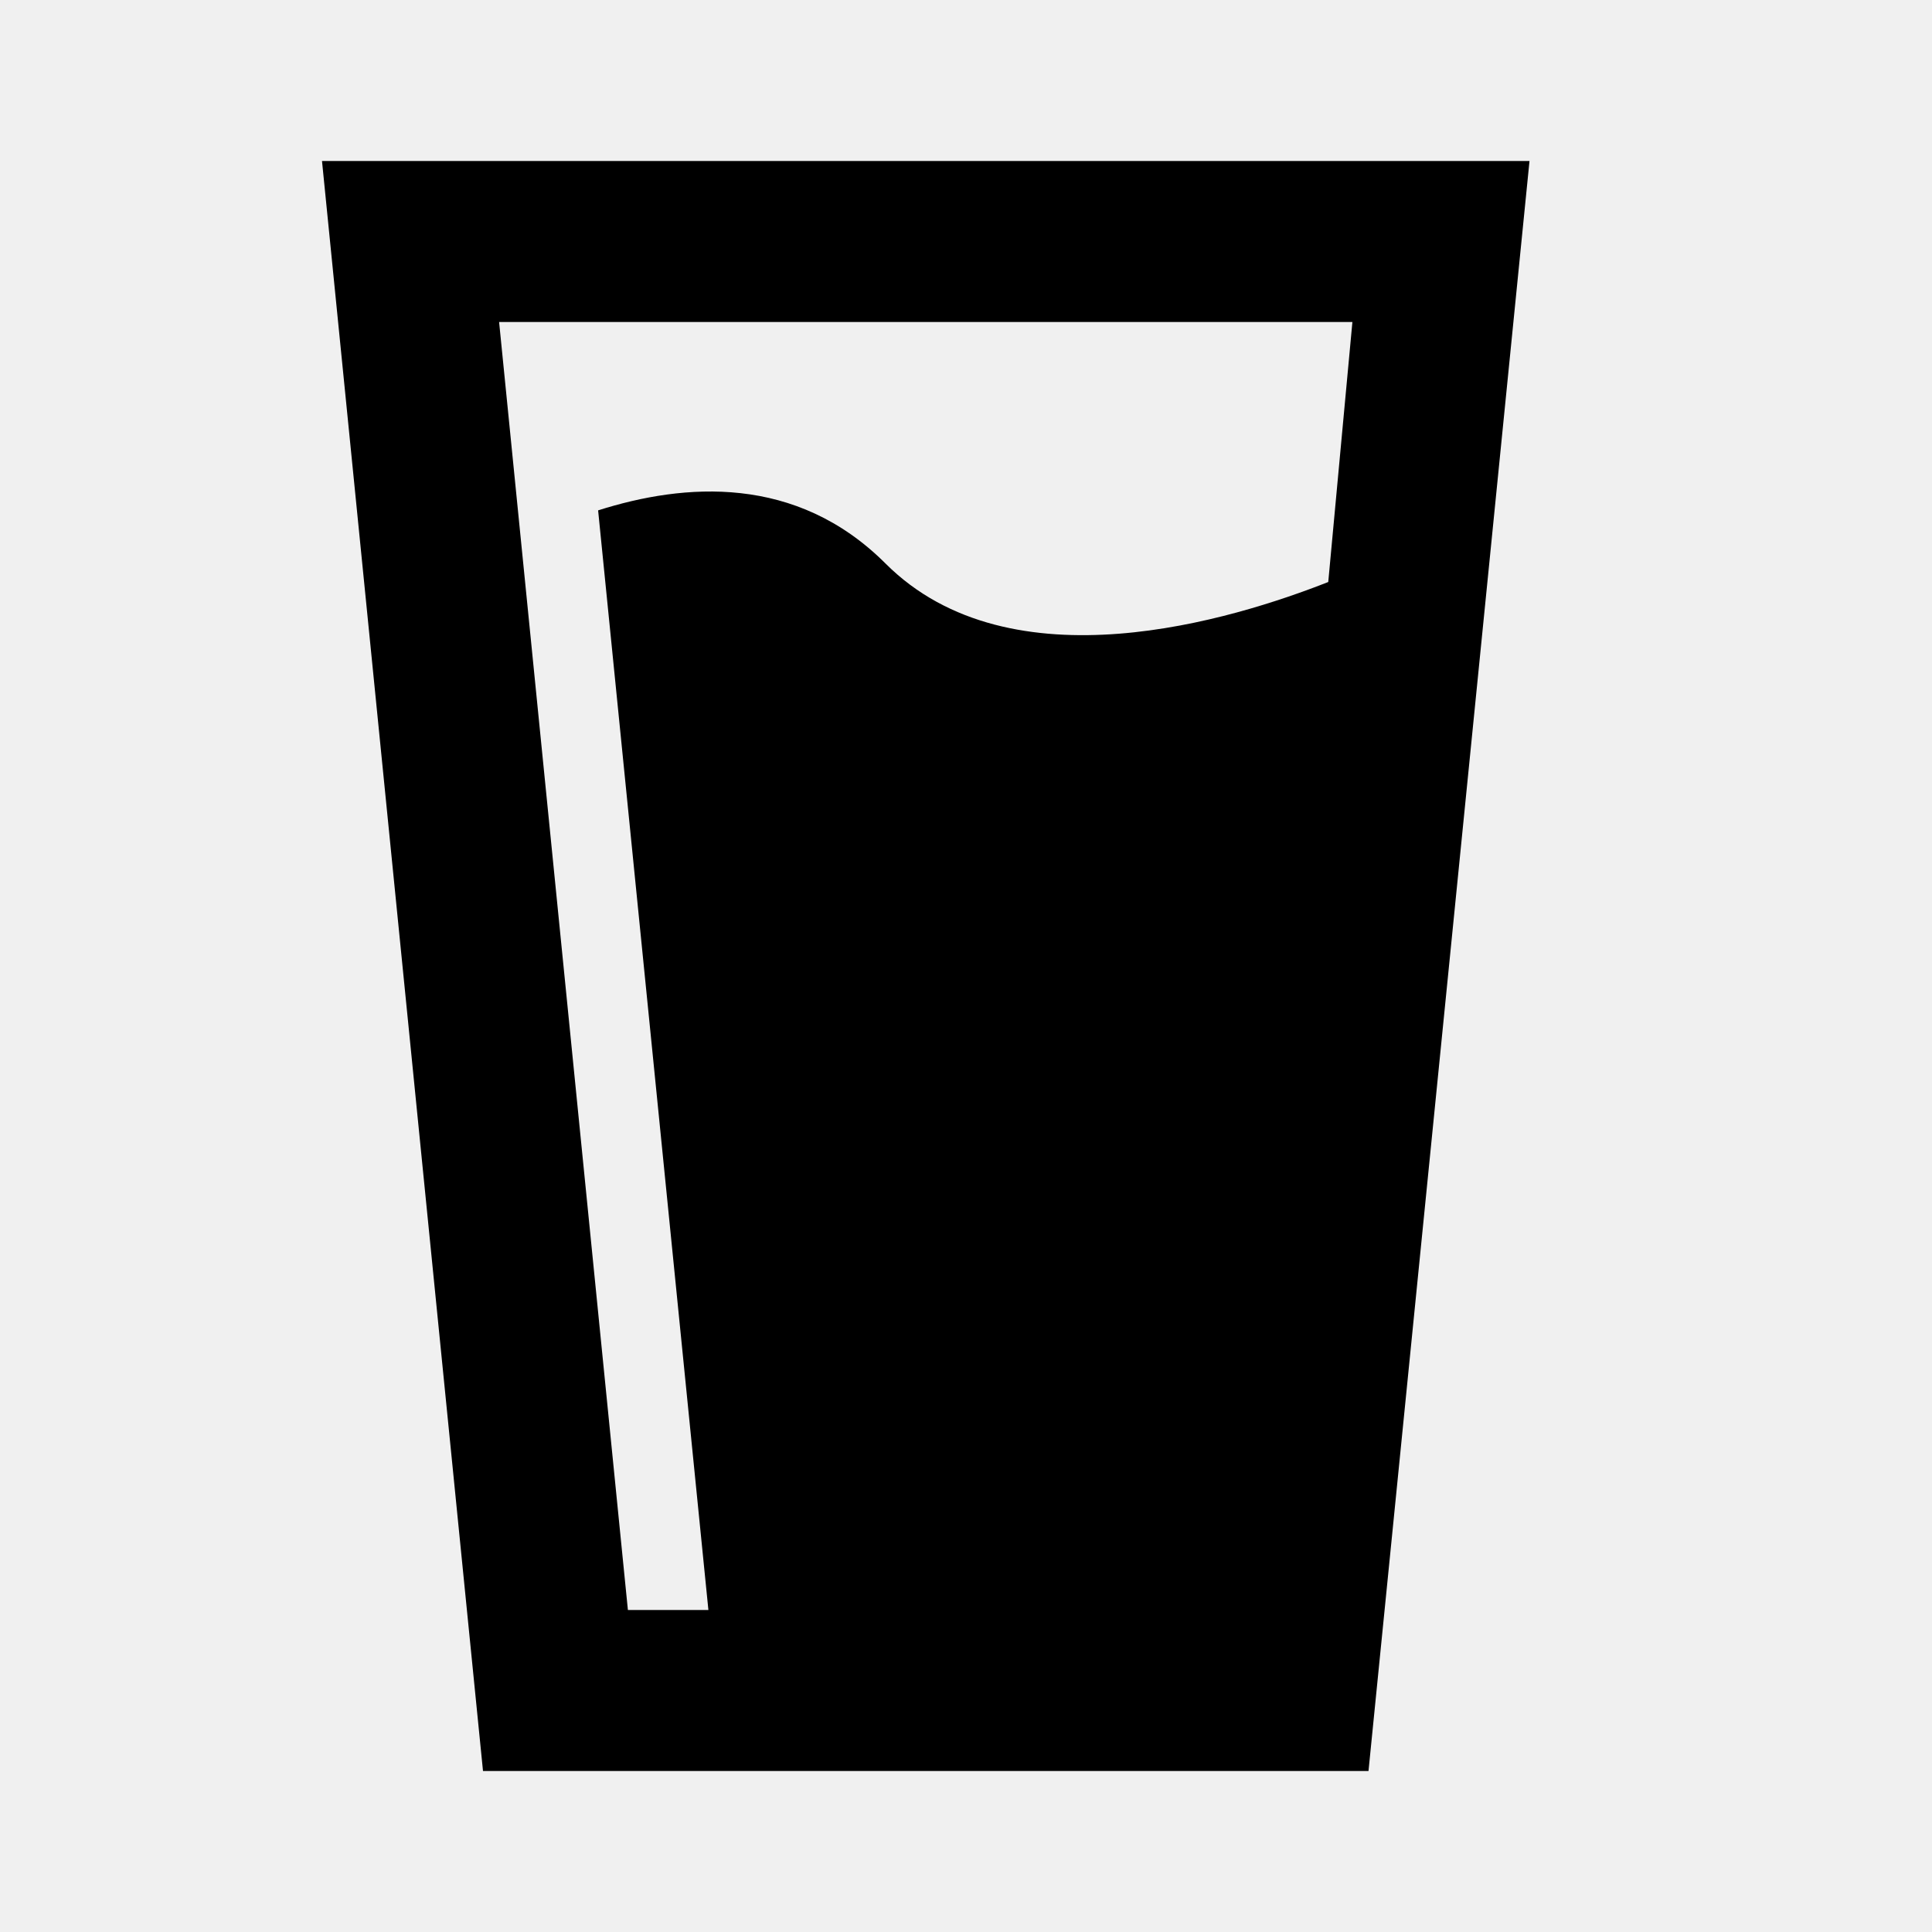
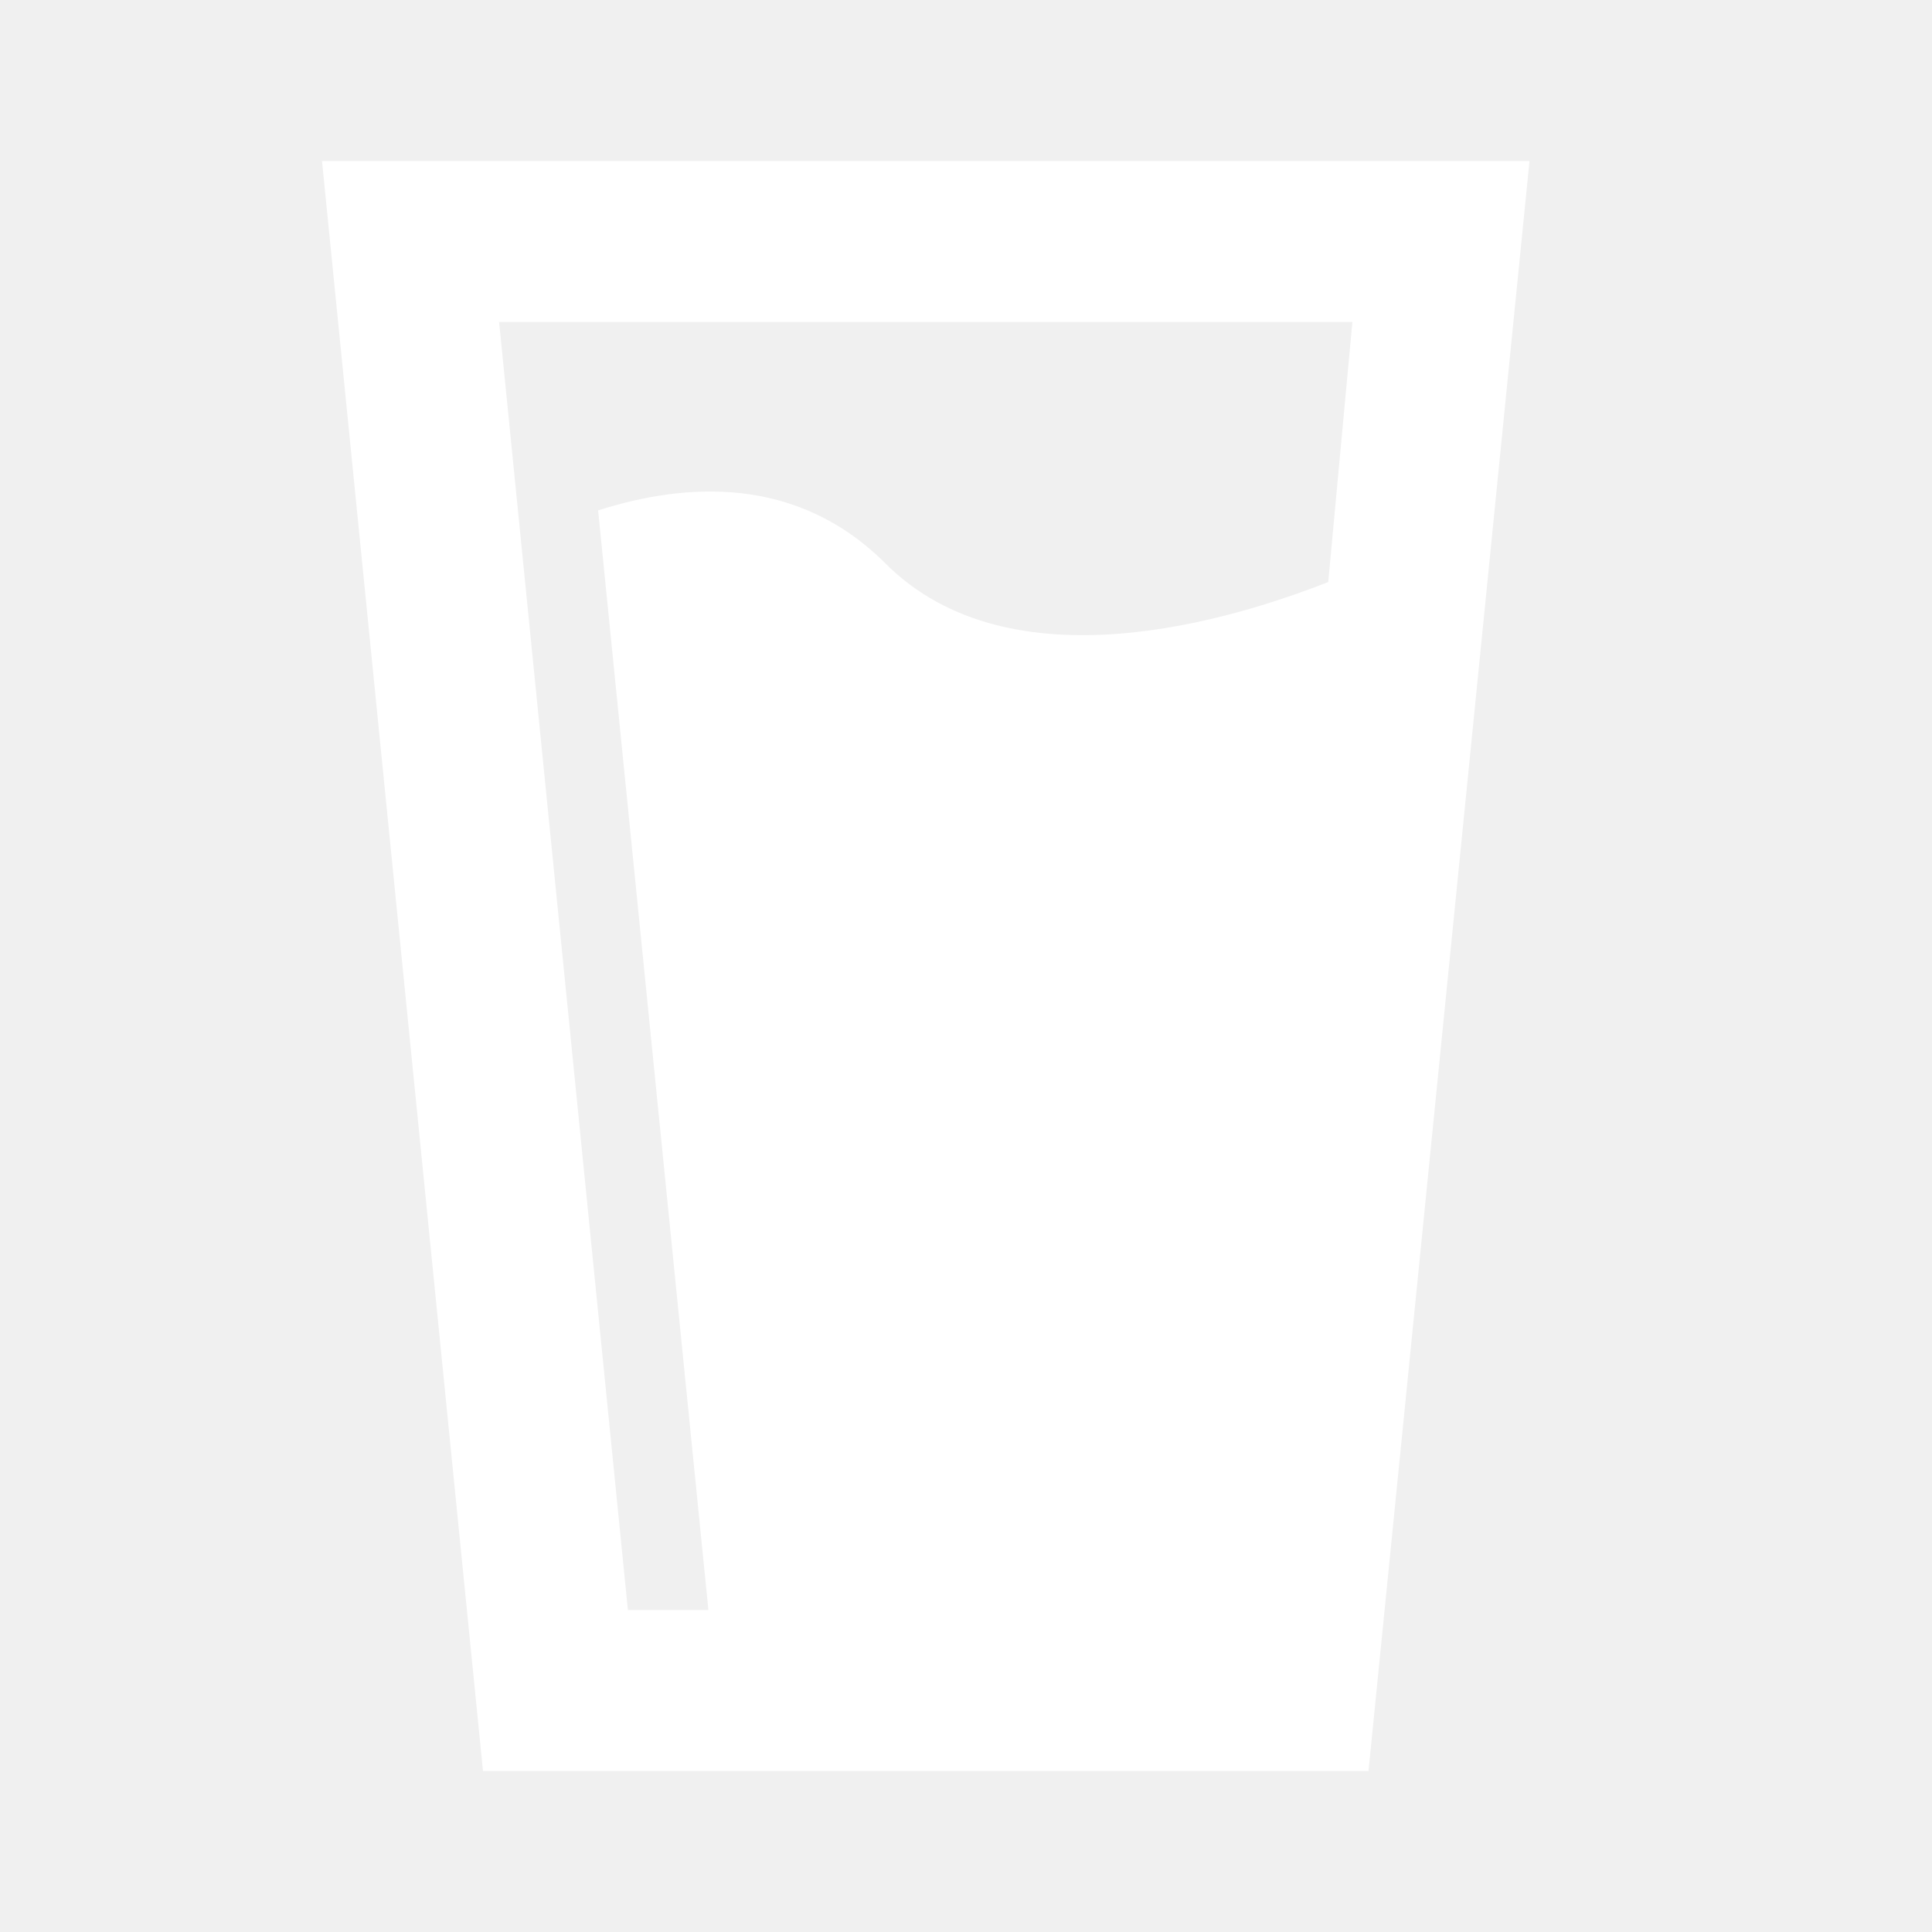
- <svg xmlns="http://www.w3.org/2000/svg" version="1.1" width="24" height="24" viewBox="0 0 24 24">
+ <svg xmlns="http://www.w3.org/2000/svg" version="1.1" width="24" height="24" viewBox="0 0 24 24" fill="#FFFFFF">
  <path d="M4,2H19L17,22H6L4,2M6.2,4L7.8,20H8.8L7.43,6.34C8.5,6 9.89,5.89 11,7C12.56,8.56 15.33,7.69 16.5,7.23L16.8,4H6.2Z" />
</svg>
